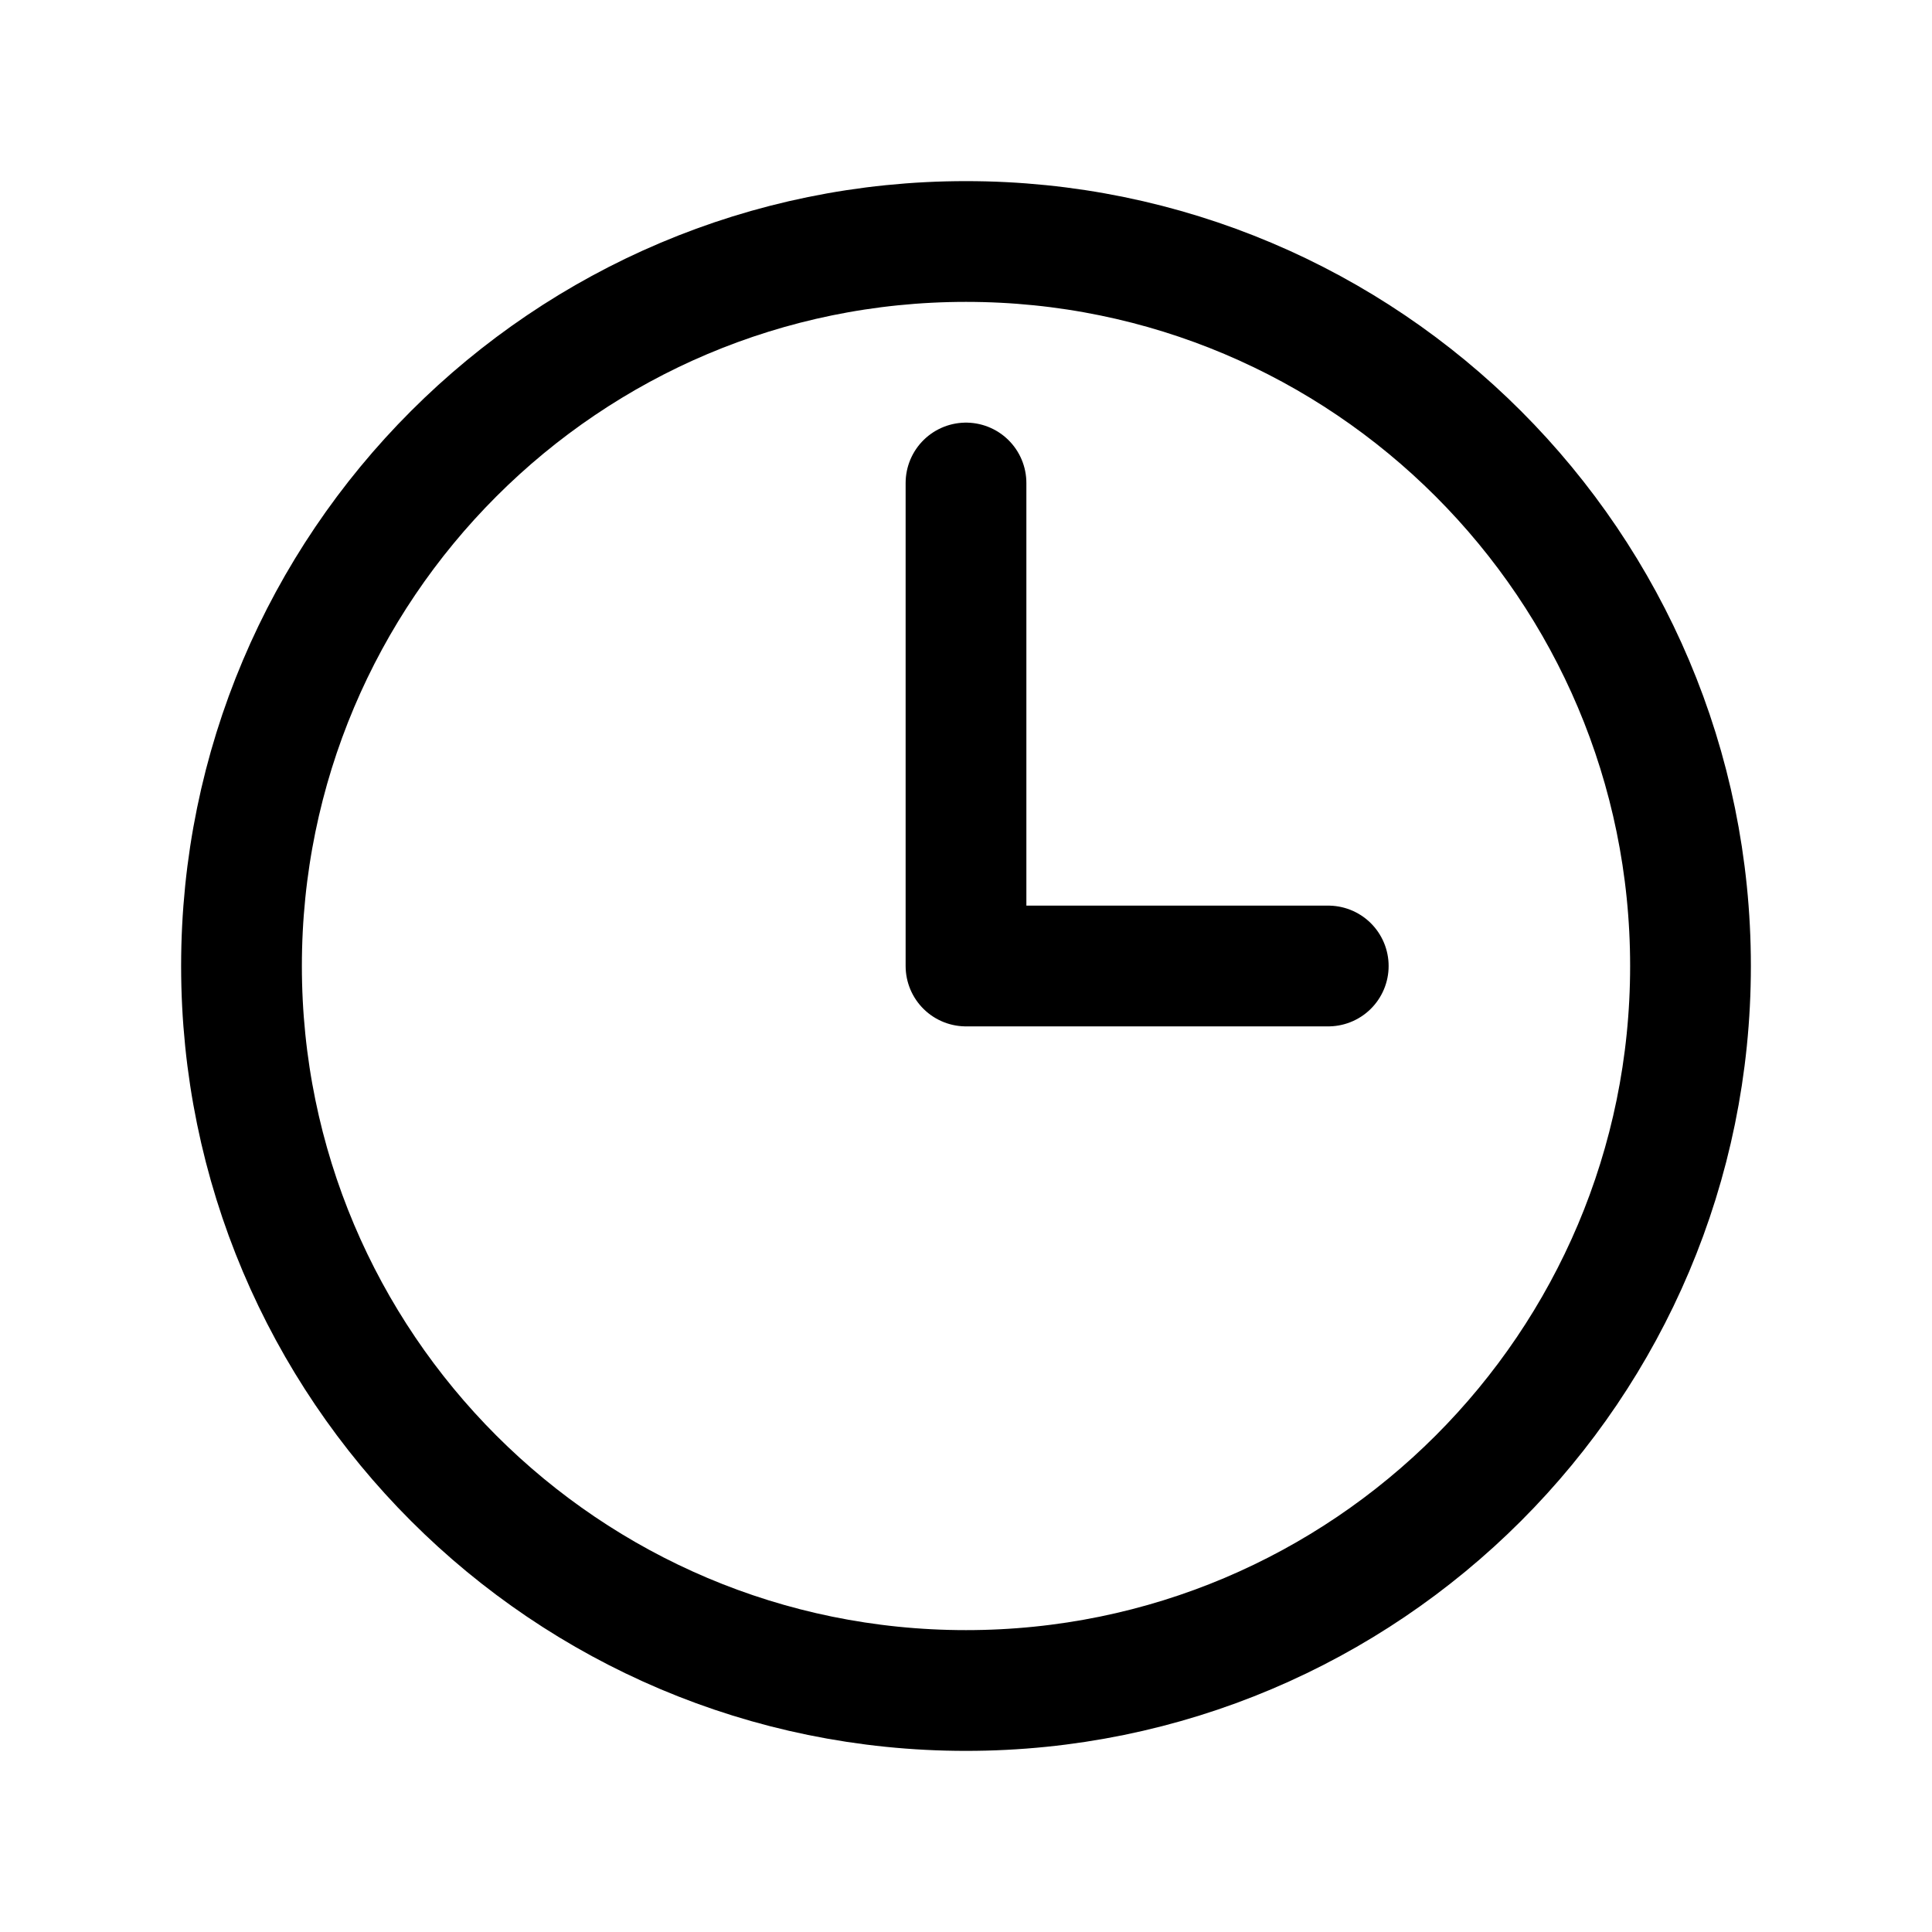
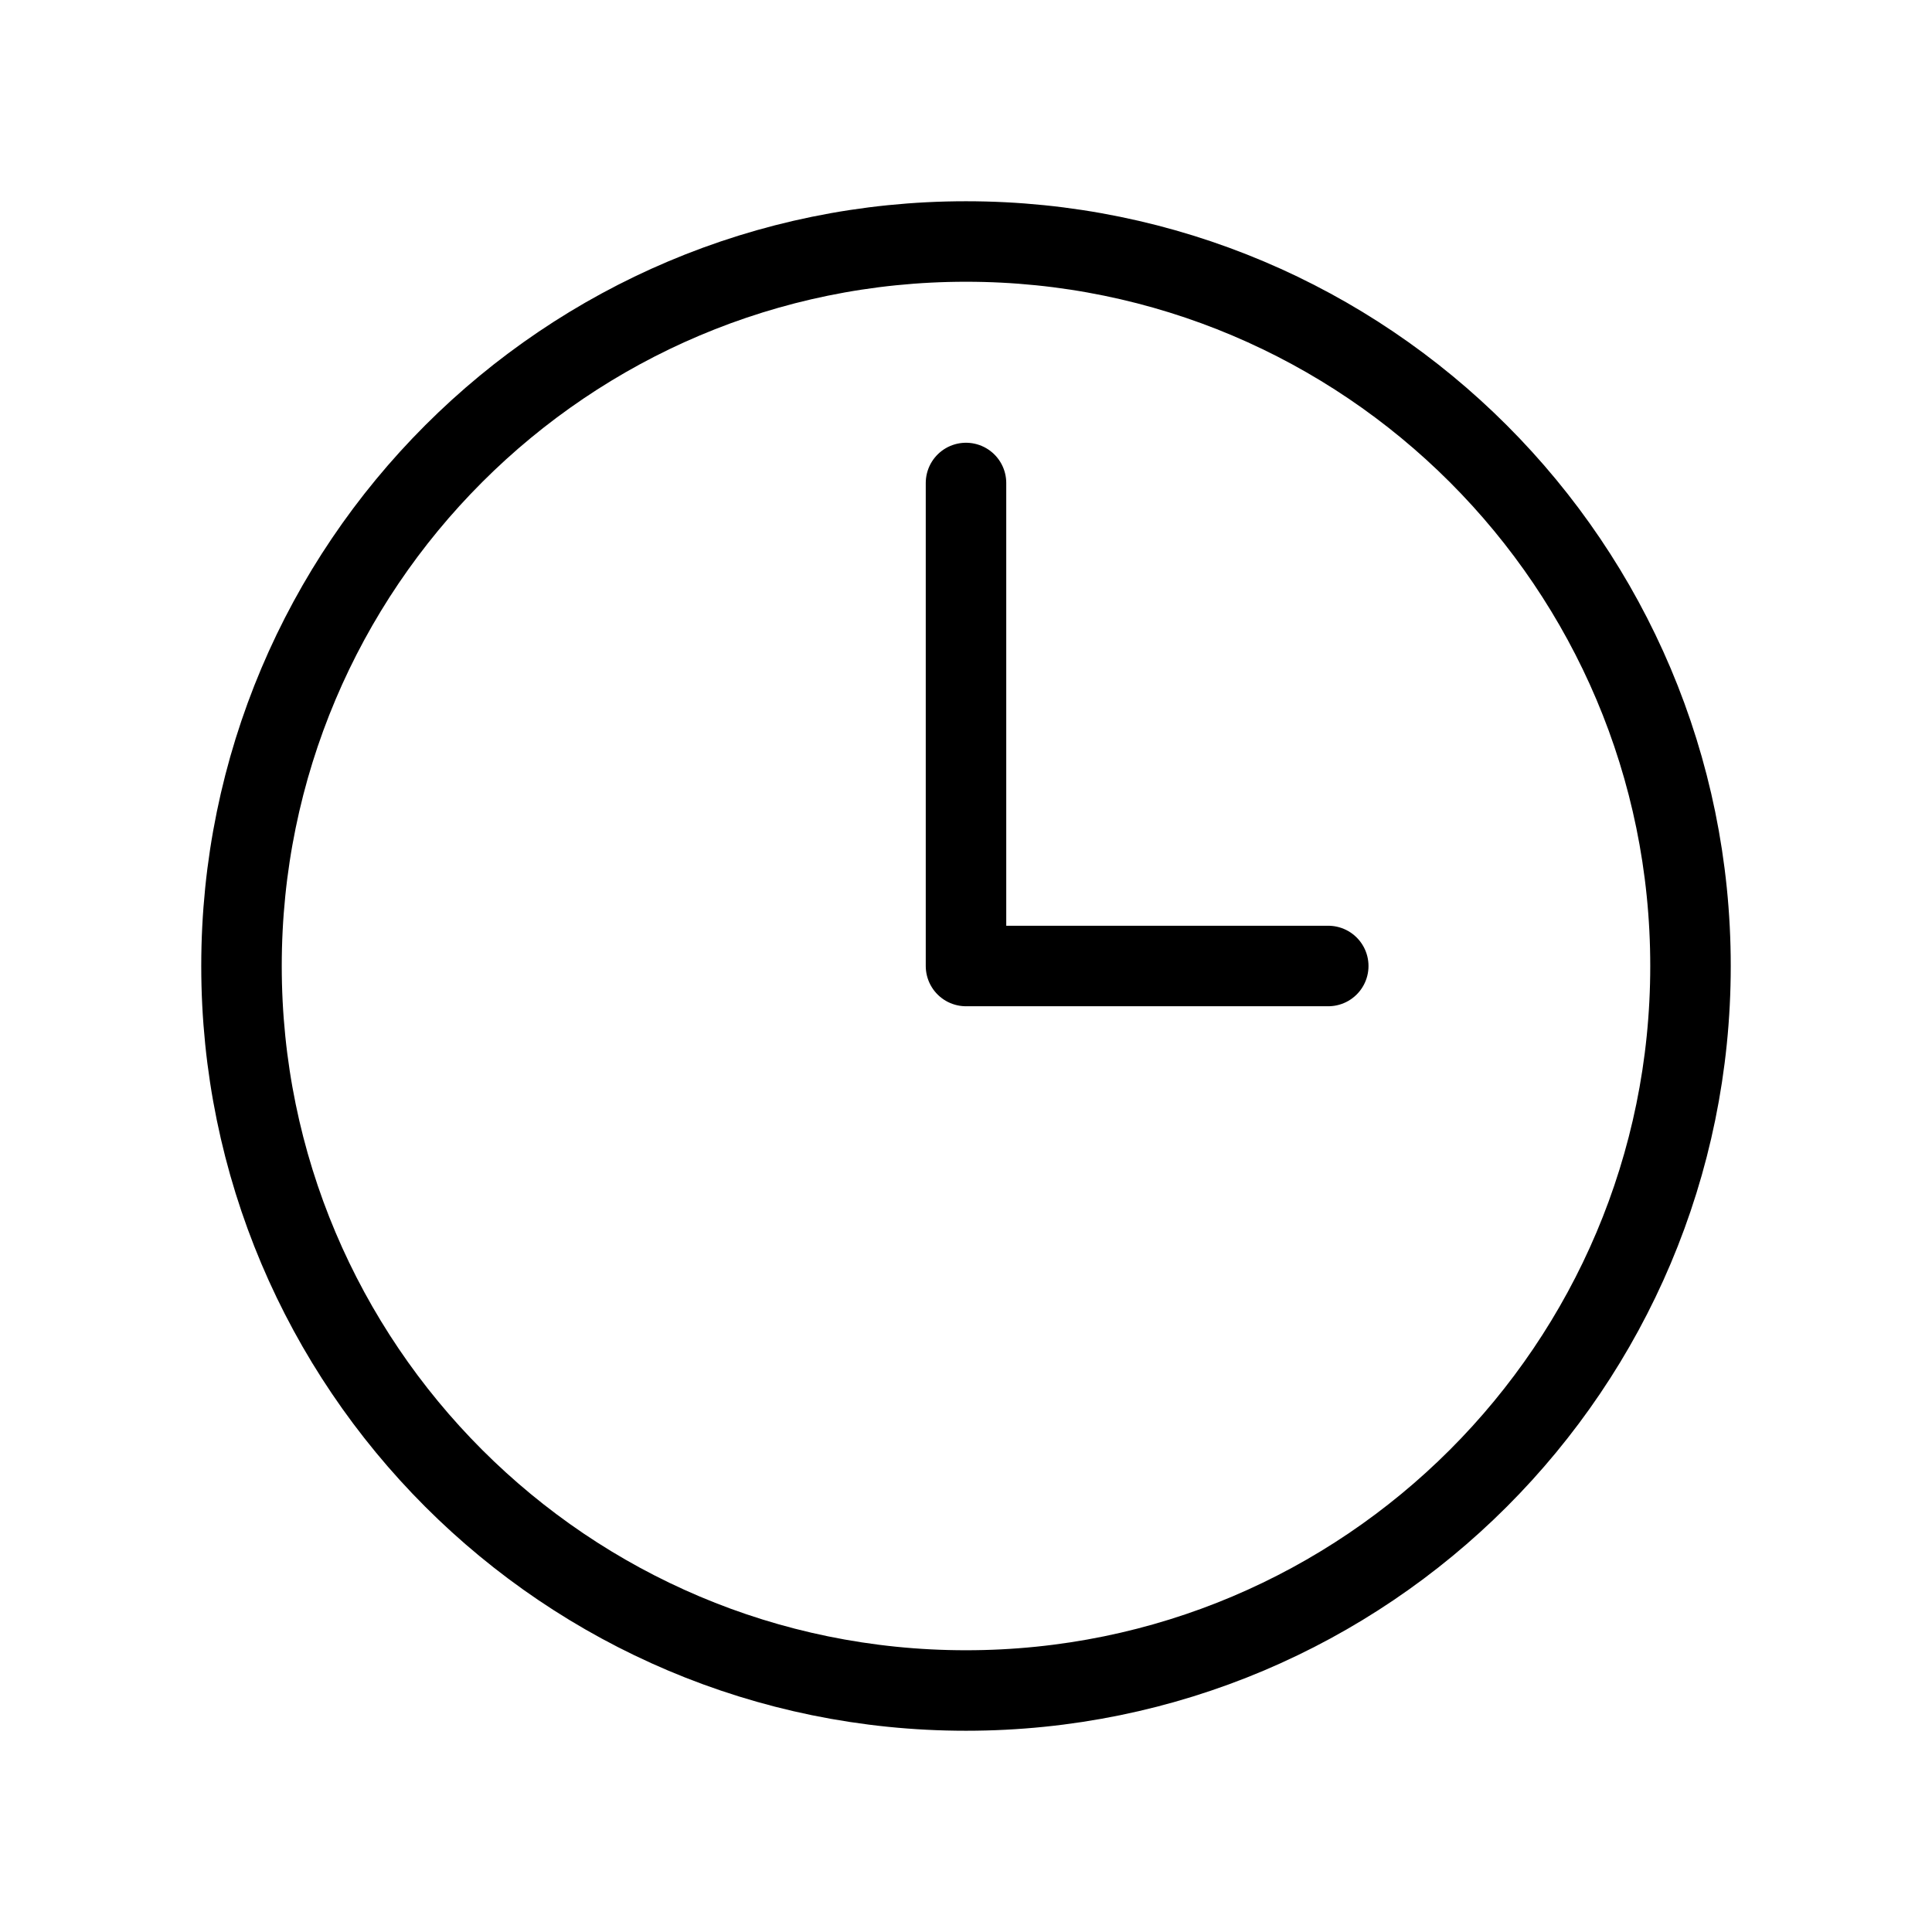
- <svg xmlns="http://www.w3.org/2000/svg" fill="none" viewBox="0 0 24 24" stroke-width="1.5" stroke="currentColor" class="w-6 h-6">
+ <svg xmlns="http://www.w3.org/2000/svg" fill="none" viewBox="0 0 24 24" strokeWidth="1.5" stroke="currentColor" class="w-6 h-6">
  <path stroke-linecap="round" stroke-linejoin="round" d="M12 6v6h4.5m4.5 0a9 9 0 11-18 0 9 9 0 0118 0z" />
</svg>
